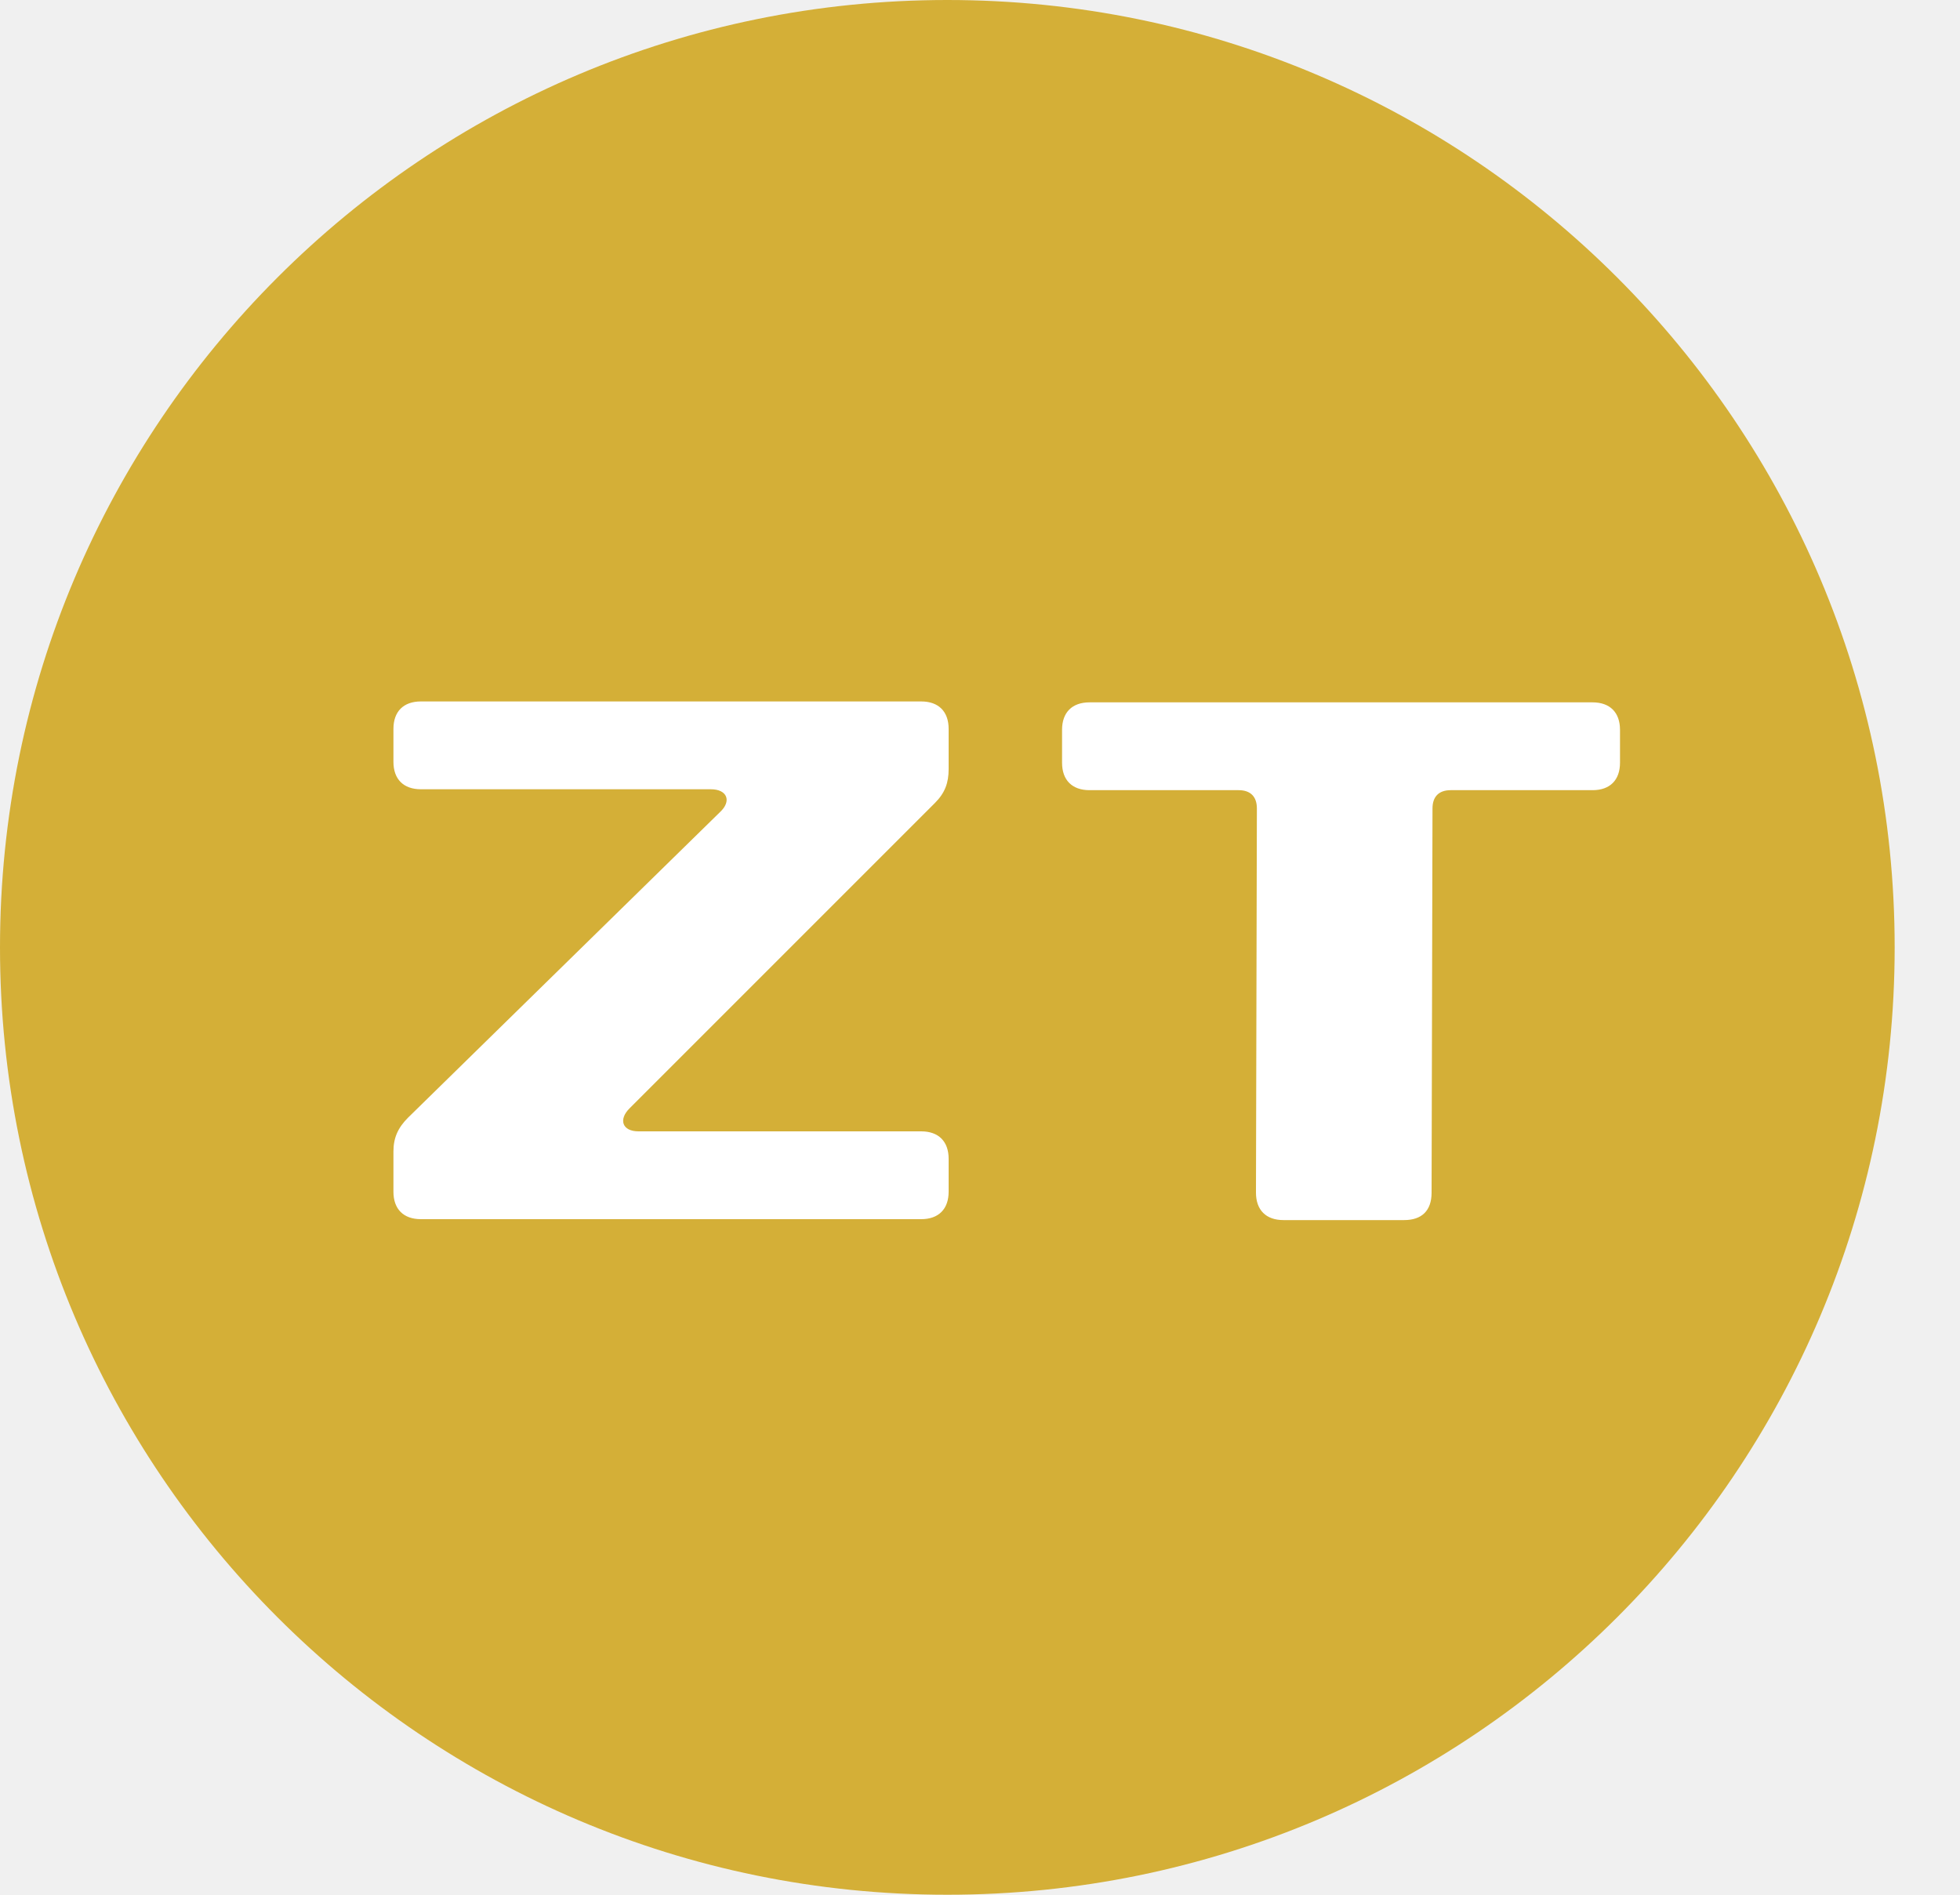
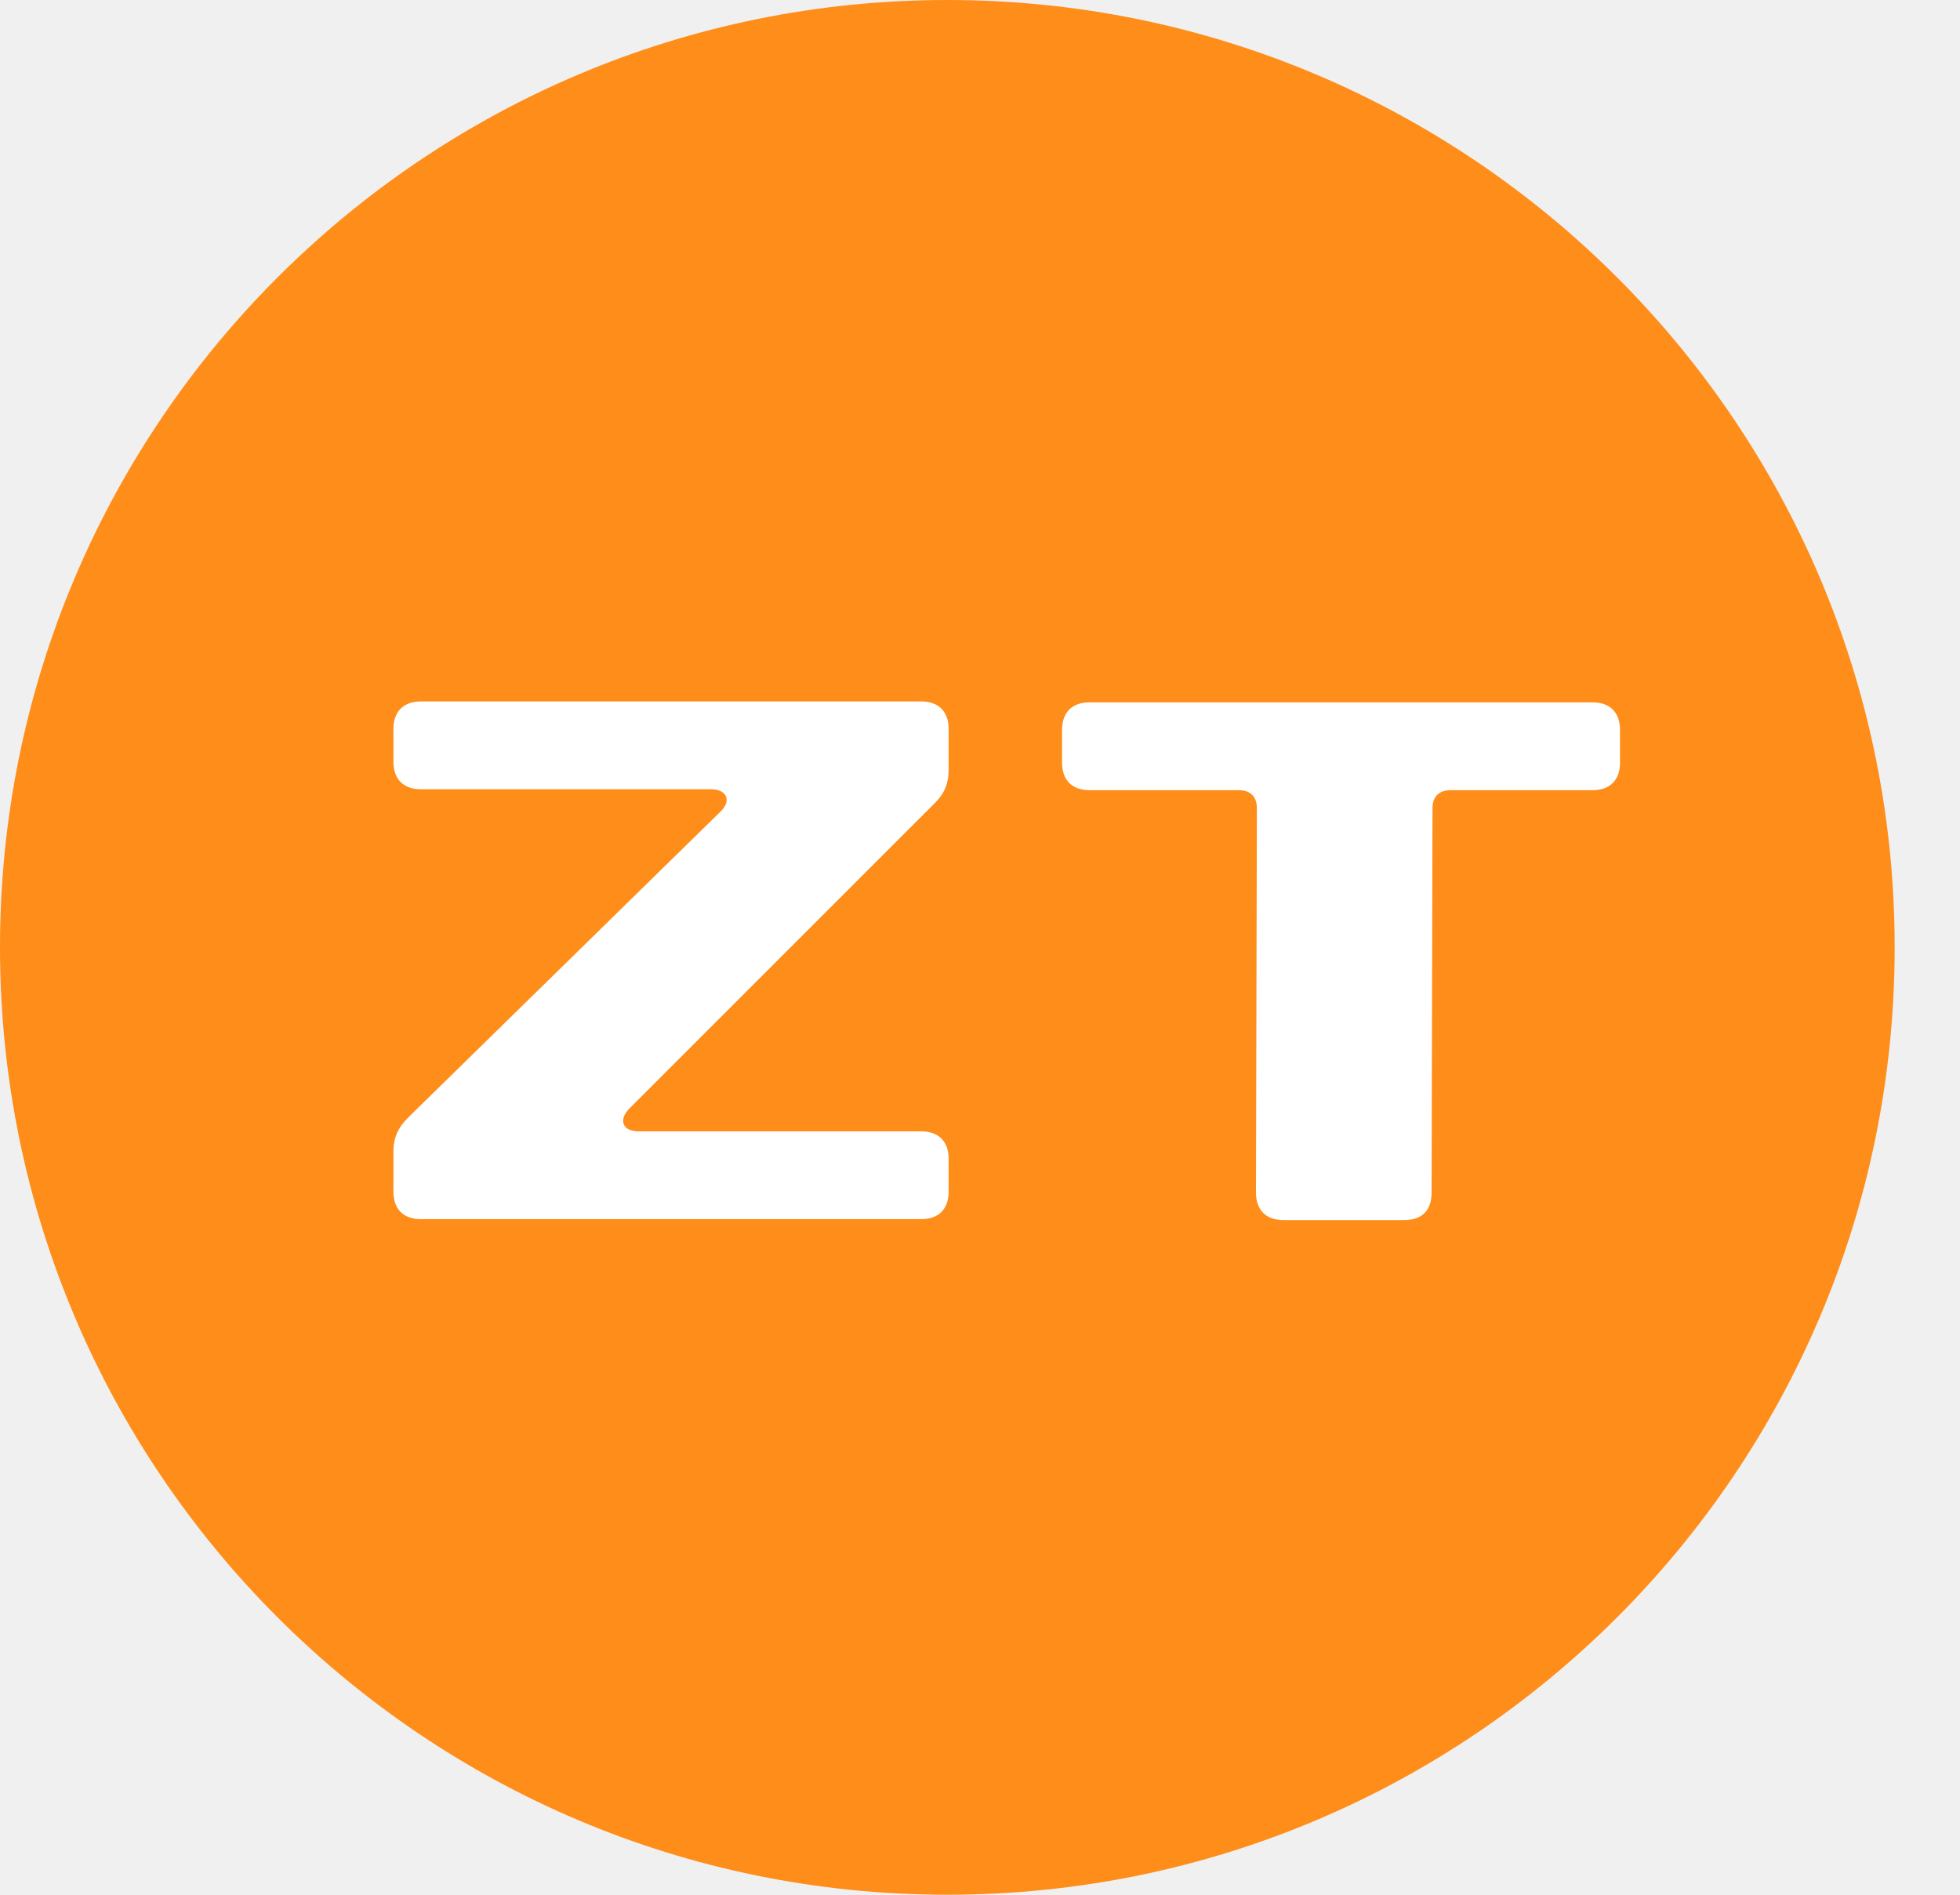
<svg xmlns="http://www.w3.org/2000/svg" width="60" height="58" viewBox="0 0 60 58" fill="none">
-   <circle cx="29" cy="29" r="29" fill="#d4af37" />
+   <circle cx="29" cy="29" r="29" fill="#FF8D1A" />
  <g>
    <path fill="#FFFFFF" d="M22.04 24.86L12.492 34.212C12.184 34.52 12.044 34.828 12.044 35.248L12.044 36.48C12.044 37.012 12.352 37.32 12.884 37.32L28.2 37.32C28.732 37.32 29.04 37.012 29.04 36.48L29.04 35.472C29.04 34.94 28.732 34.632 28.2 34.632L19.548 34.632C19.044 34.632 18.932 34.268 19.268 33.932L28.62 24.58C28.928 24.272 29.04 23.964 29.04 23.544L29.04 22.312C29.04 21.78 28.732 21.472 28.2 21.472L12.884 21.472C12.352 21.472 12.044 21.78 12.044 22.312L12.044 23.32C12.044 23.852 12.352 24.16 12.884 24.16L21.76 24.16C22.264 24.16 22.404 24.524 22.04 24.86ZM43.824 36.508L43.852 24.748C43.852 24.384 44.048 24.188 44.412 24.188L48.752 24.188C49.284 24.188 49.592 23.88 49.592 23.348L49.592 22.34C49.592 21.808 49.284 21.5 48.752 21.5L33.352 21.5C32.82 21.5 32.512 21.808 32.512 22.34L32.512 23.348C32.512 23.88 32.82 24.188 33.352 24.188L37.916 24.188C38.28 24.188 38.476 24.384 38.476 24.748L38.448 36.508C38.448 37.04 38.756 37.348 39.288 37.348L42.984 37.348C43.516 37.348 43.824 37.068 43.824 36.508Z" />
  </g>
</svg>
